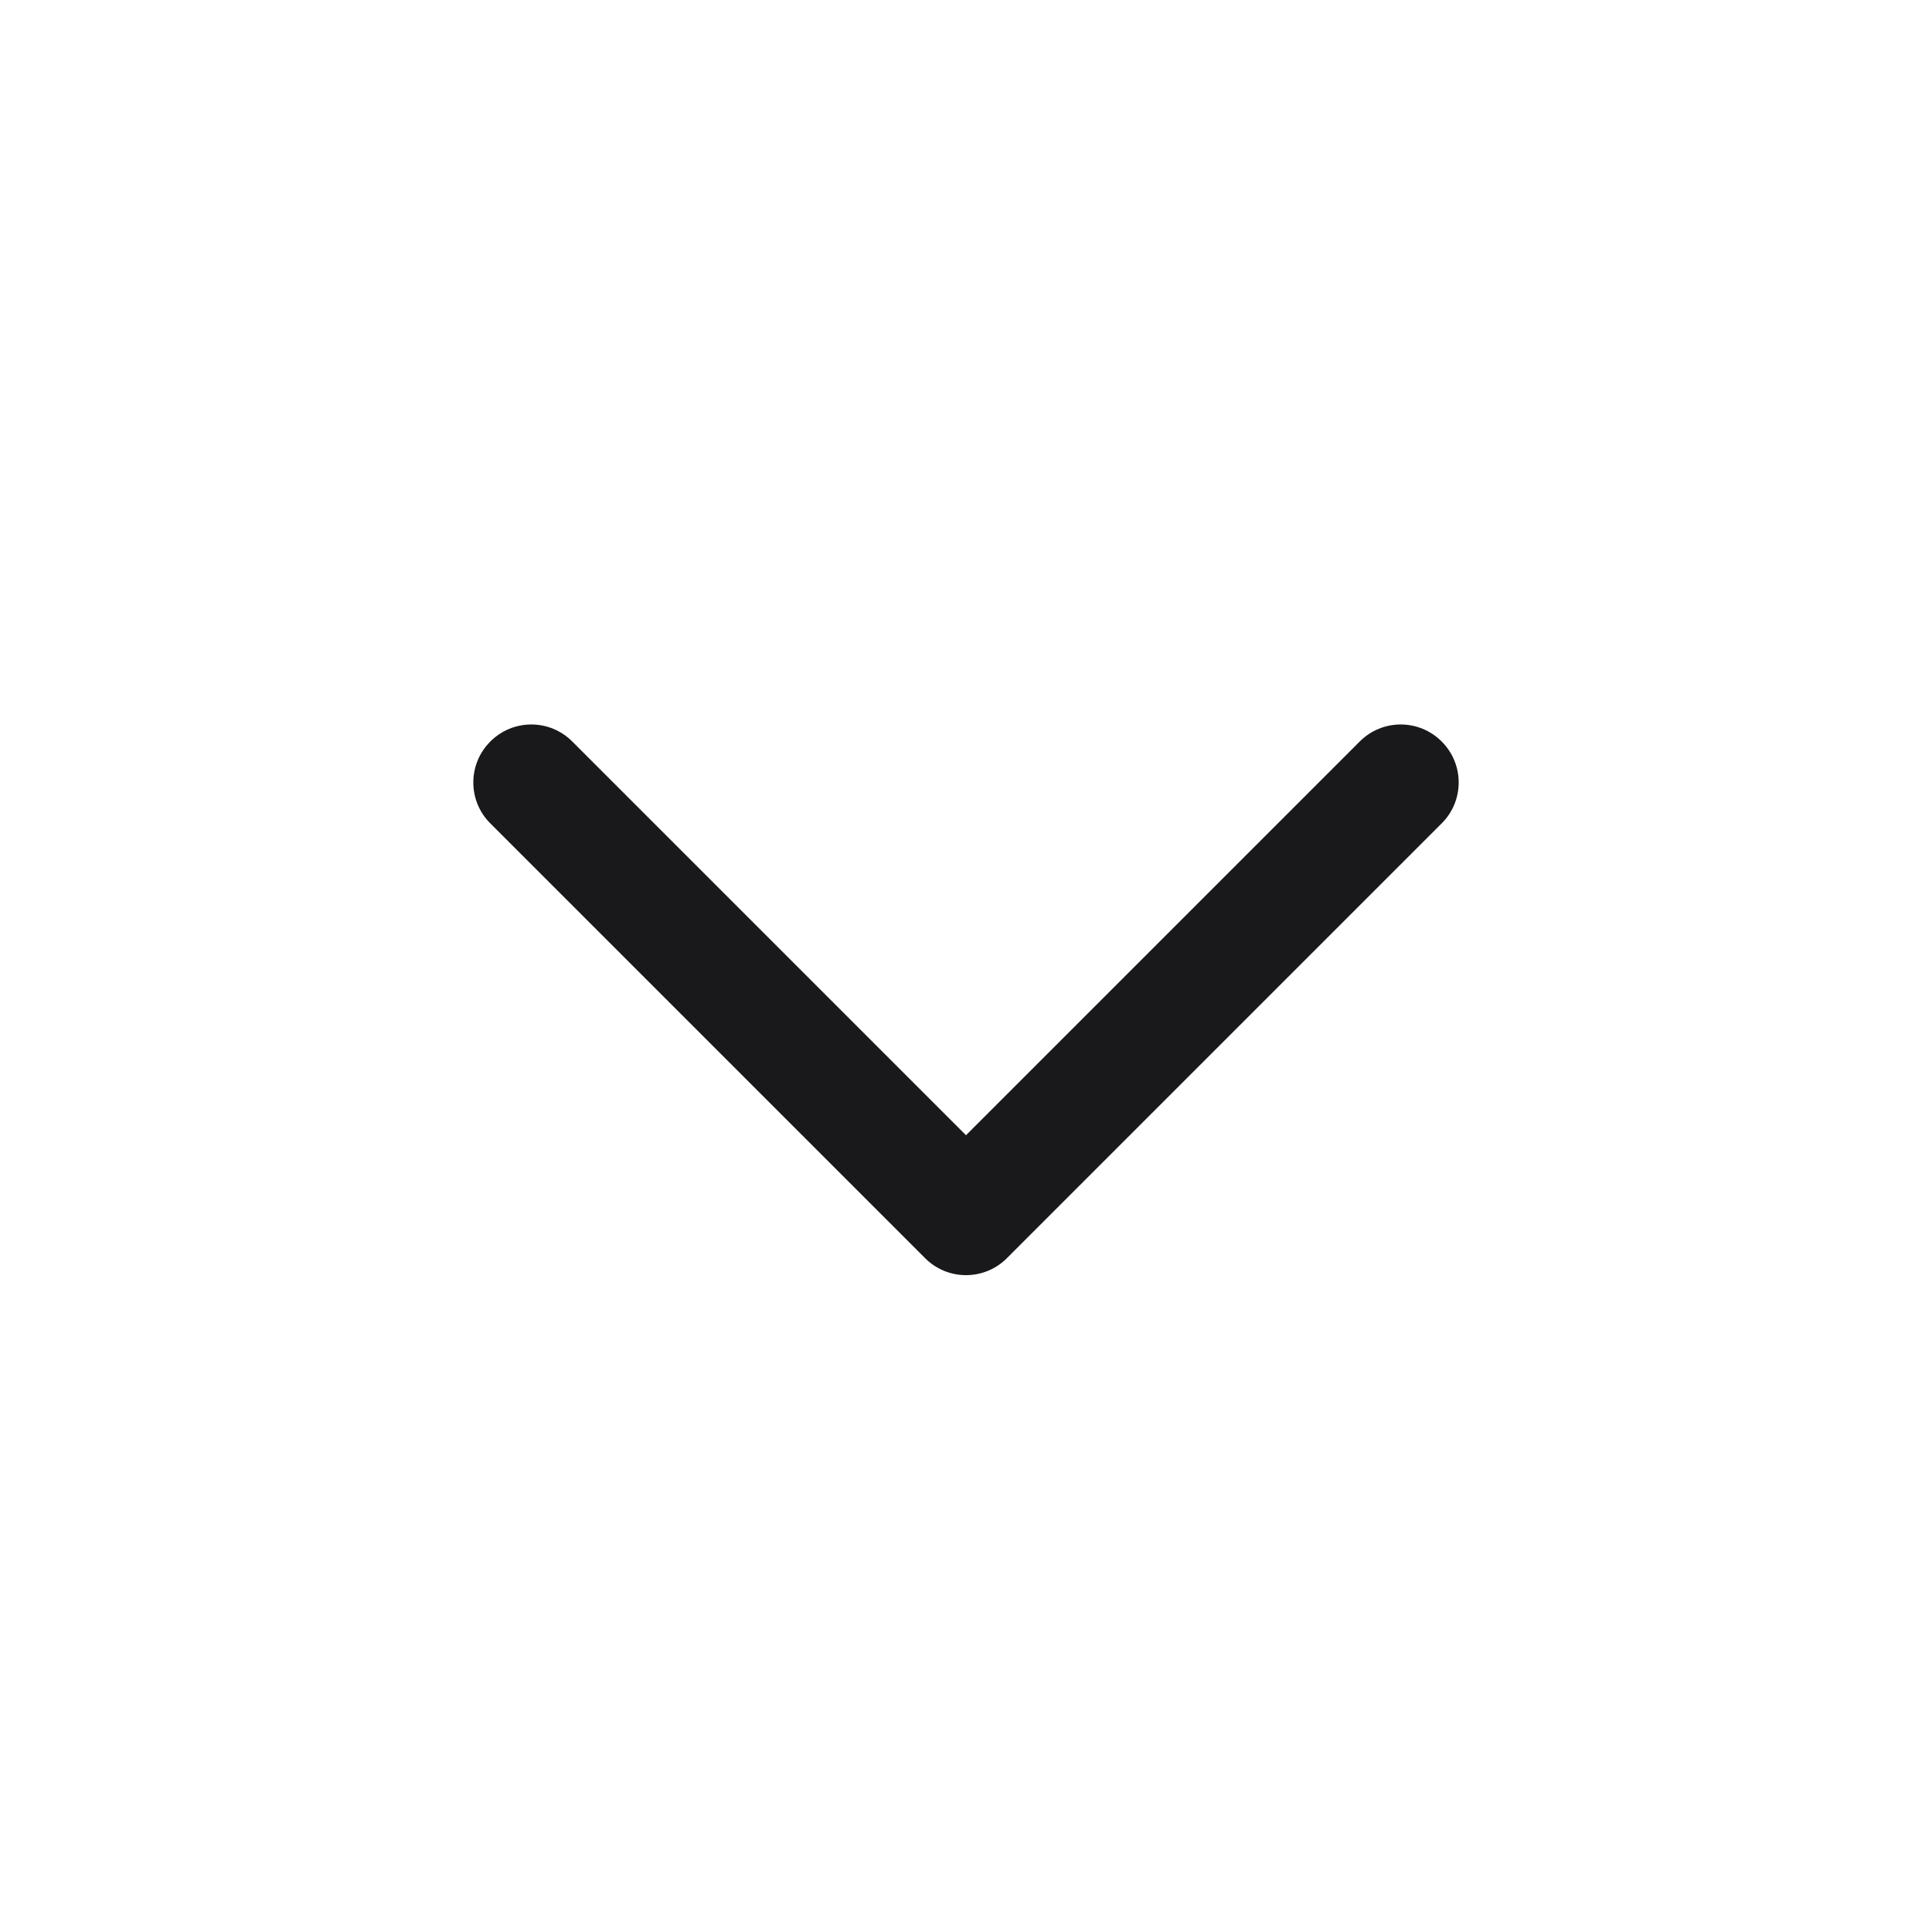
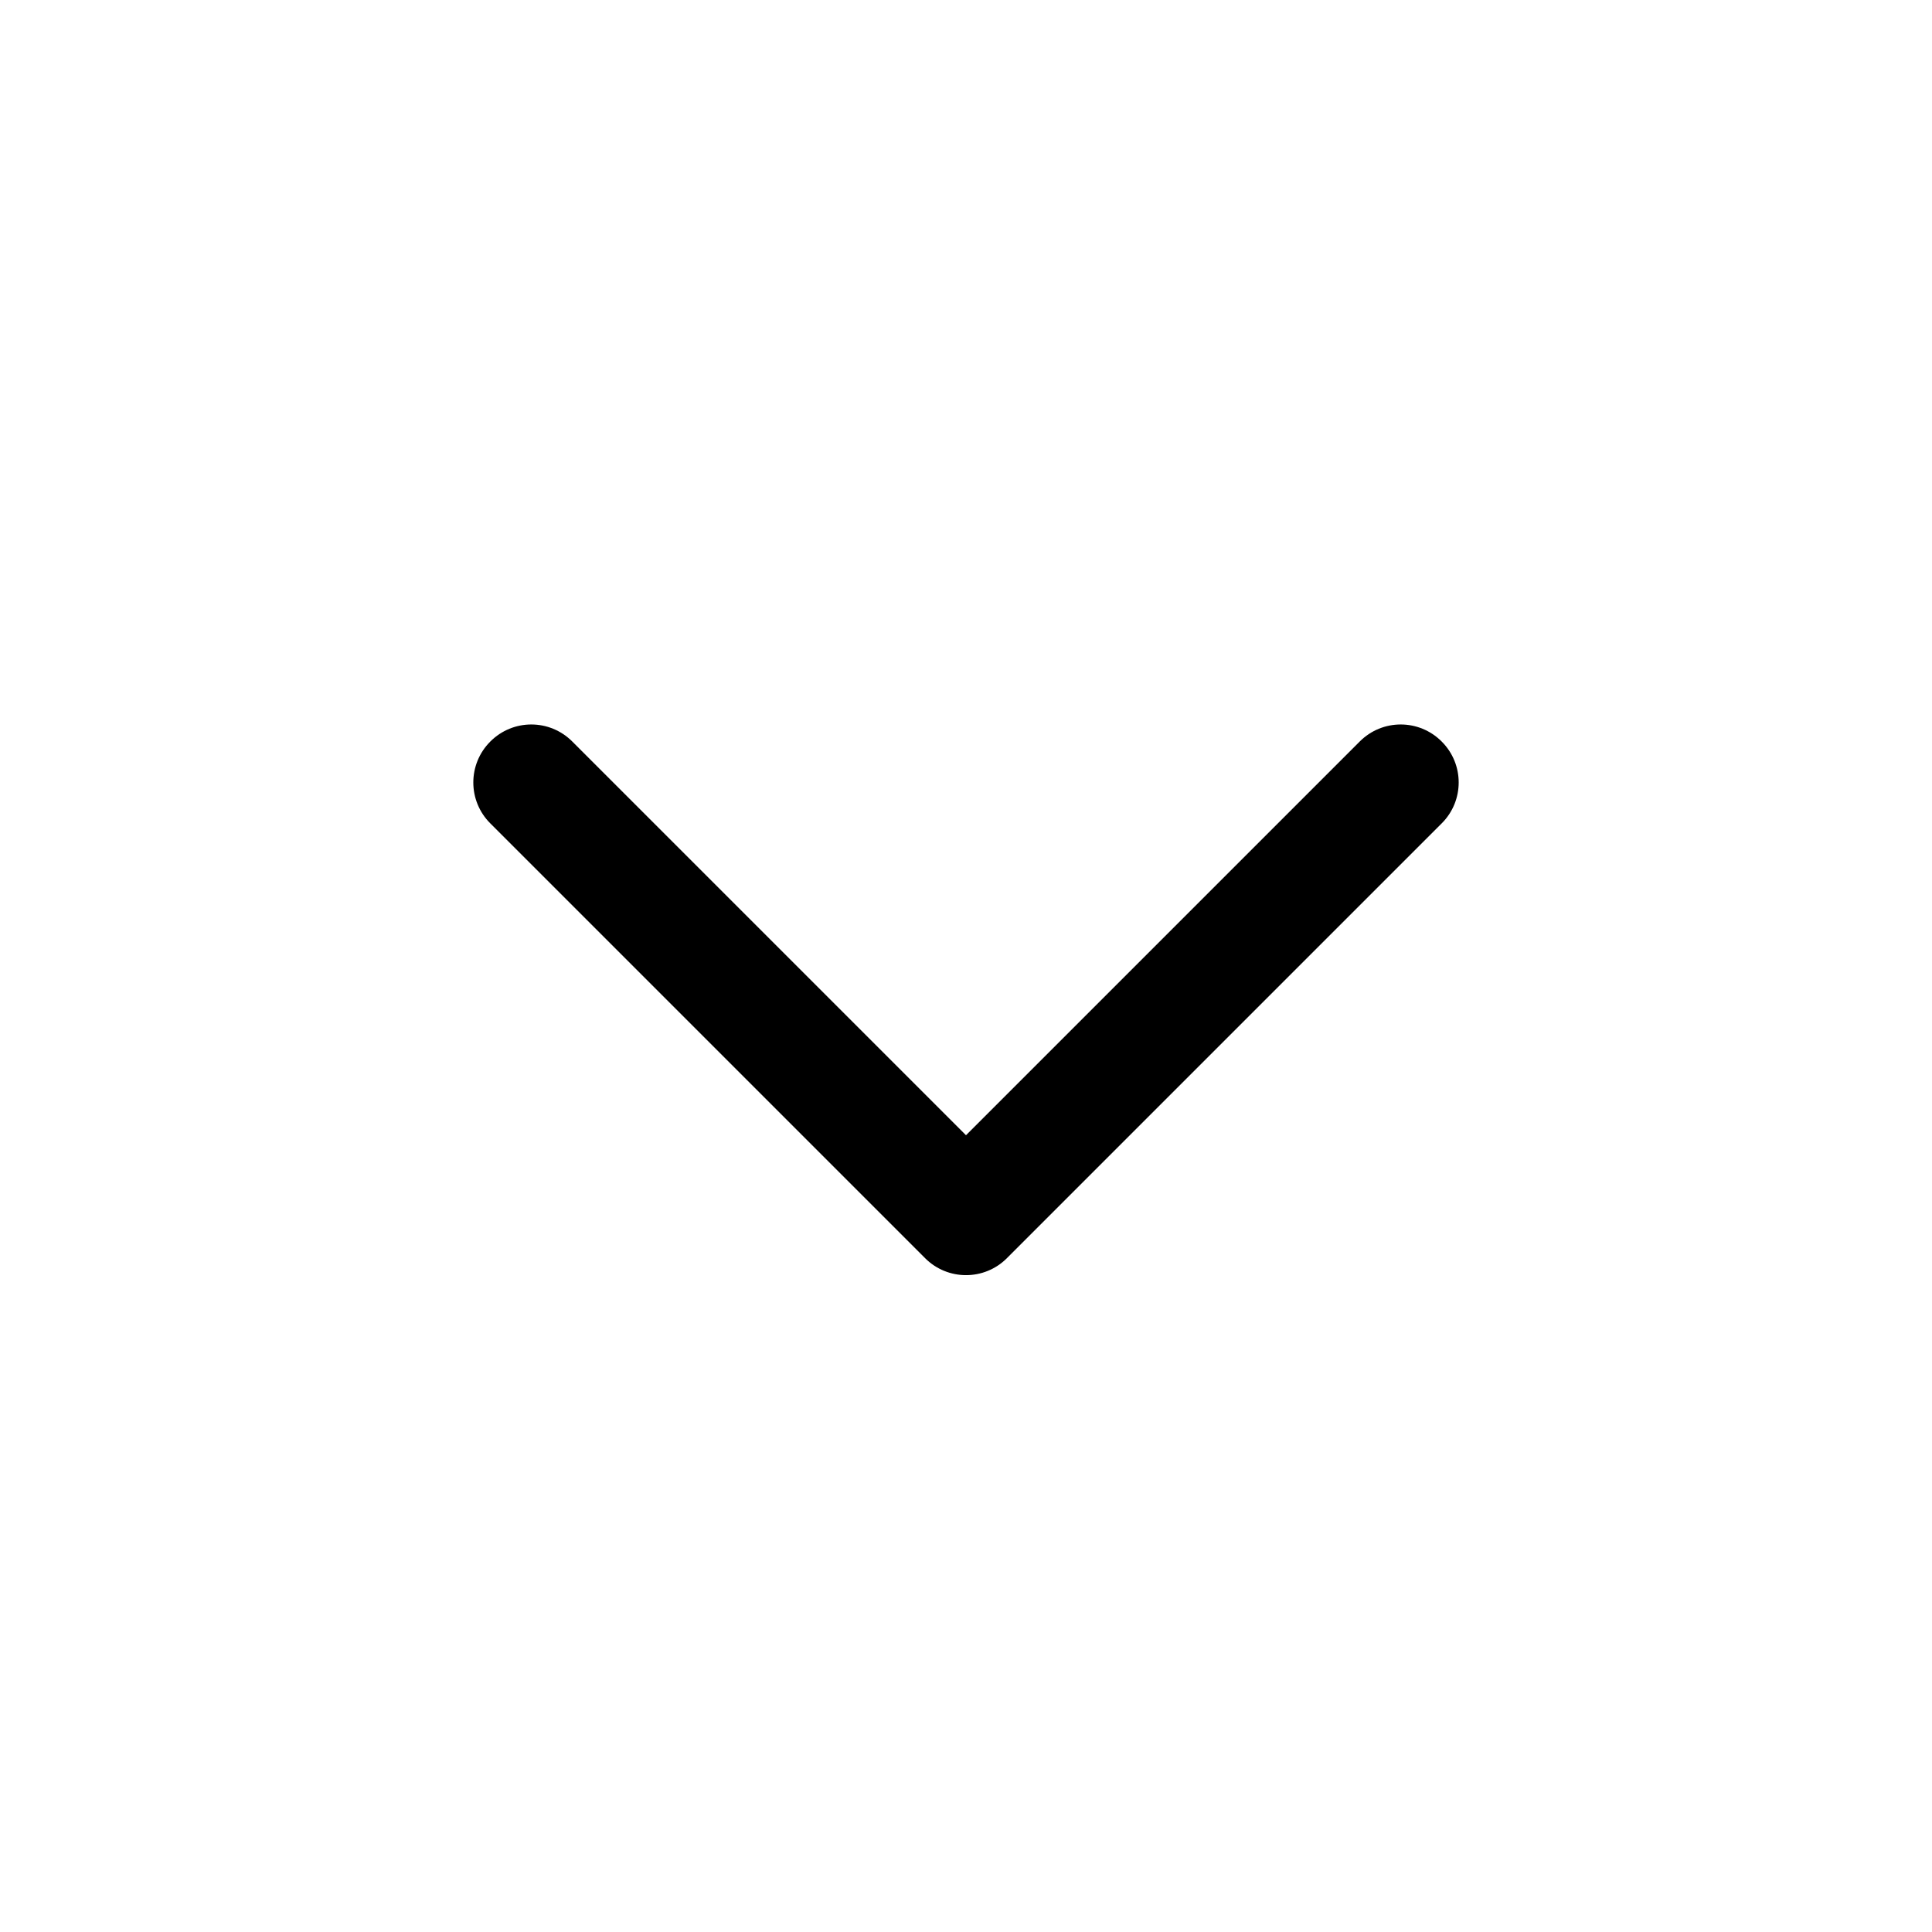
<svg xmlns="http://www.w3.org/2000/svg" width="20" height="20" viewBox="0 0 20 20" fill="none">
-   <path fill-rule="evenodd" clip-rule="evenodd" d="M10.424 13.024C10.19 13.259 9.81 13.259 9.576 13.024L5.076 8.524C4.841 8.29 4.841 7.91 5.076 7.676C5.31 7.441 5.69 7.441 5.924 7.676L10 11.752L14.076 7.676C14.31 7.441 14.69 7.441 14.924 7.676C15.159 7.91 15.159 8.29 14.924 8.524L10.424 13.024Z" fill="#19191C" />
+   <path fill-rule="evenodd" clip-rule="evenodd" d="M10.424 13.024C10.19 13.259 9.81 13.259 9.576 13.024L5.076 8.524C4.841 8.29 4.841 7.91 5.076 7.676C5.31 7.441 5.69 7.441 5.924 7.676L10 11.752L14.076 7.676C14.31 7.441 14.69 7.441 14.924 7.676C15.159 7.91 15.159 8.29 14.924 8.524L10.424 13.024Z" fill="currentColor" />
</svg>
